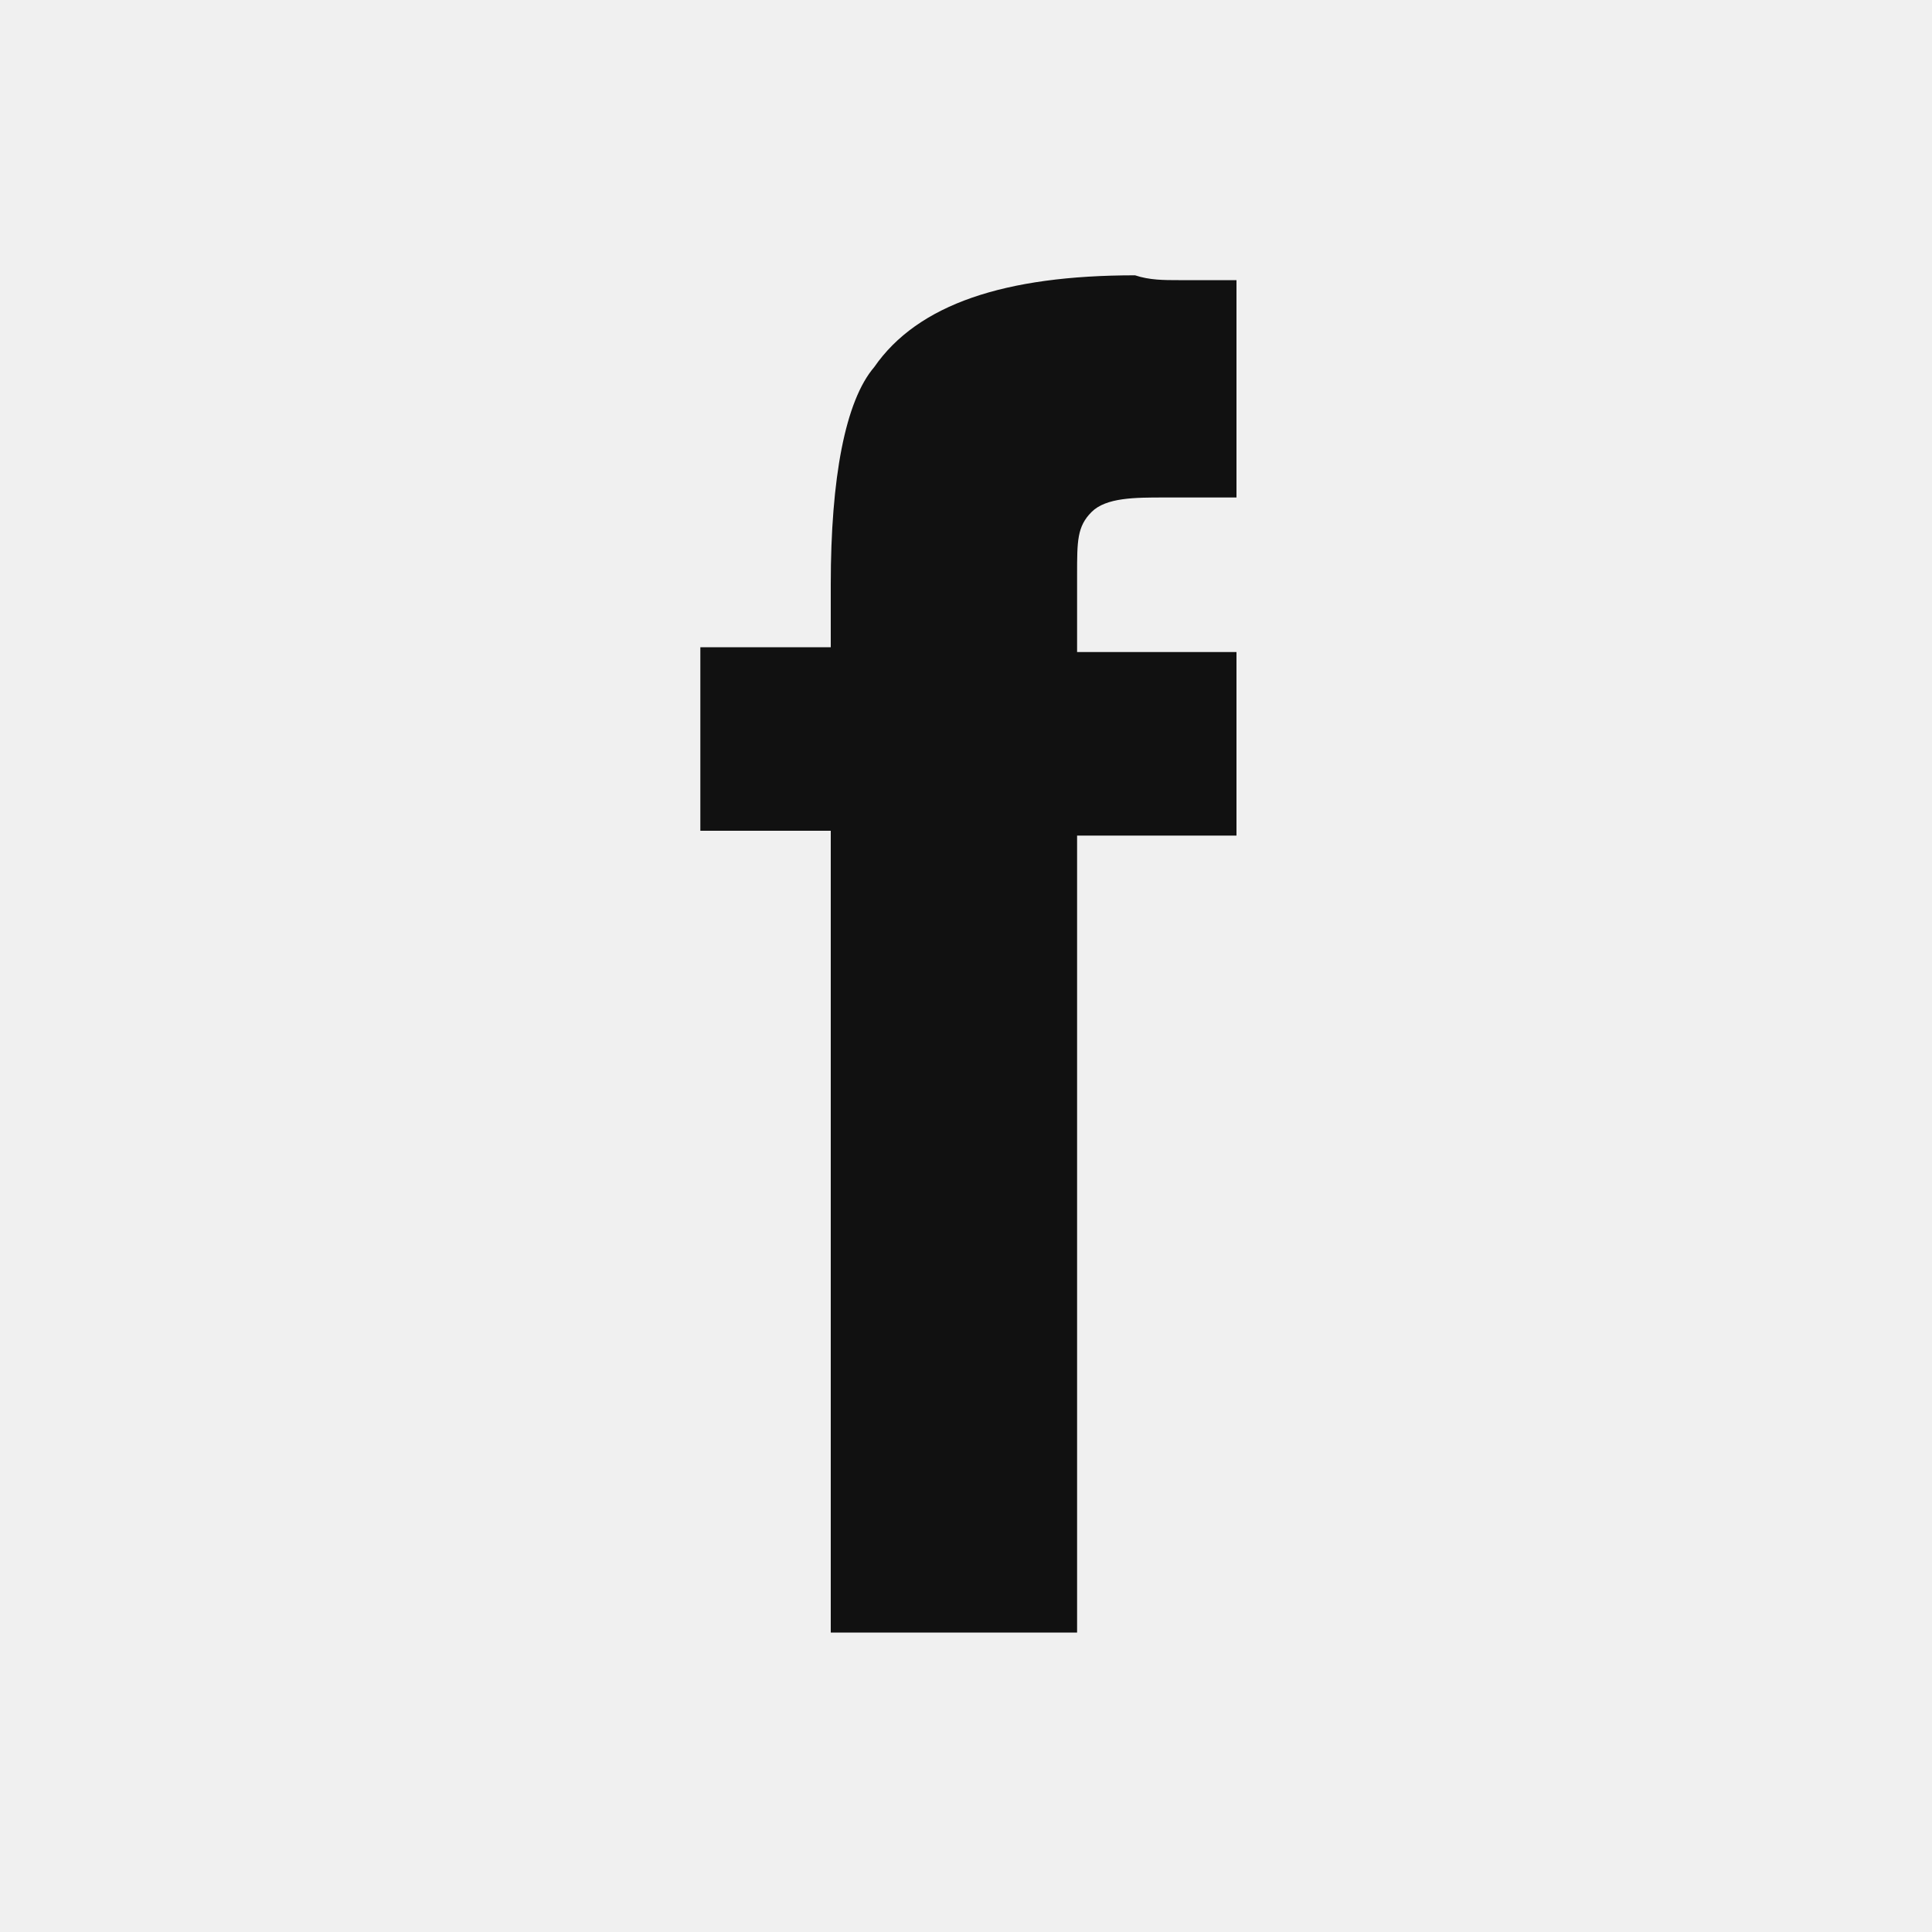
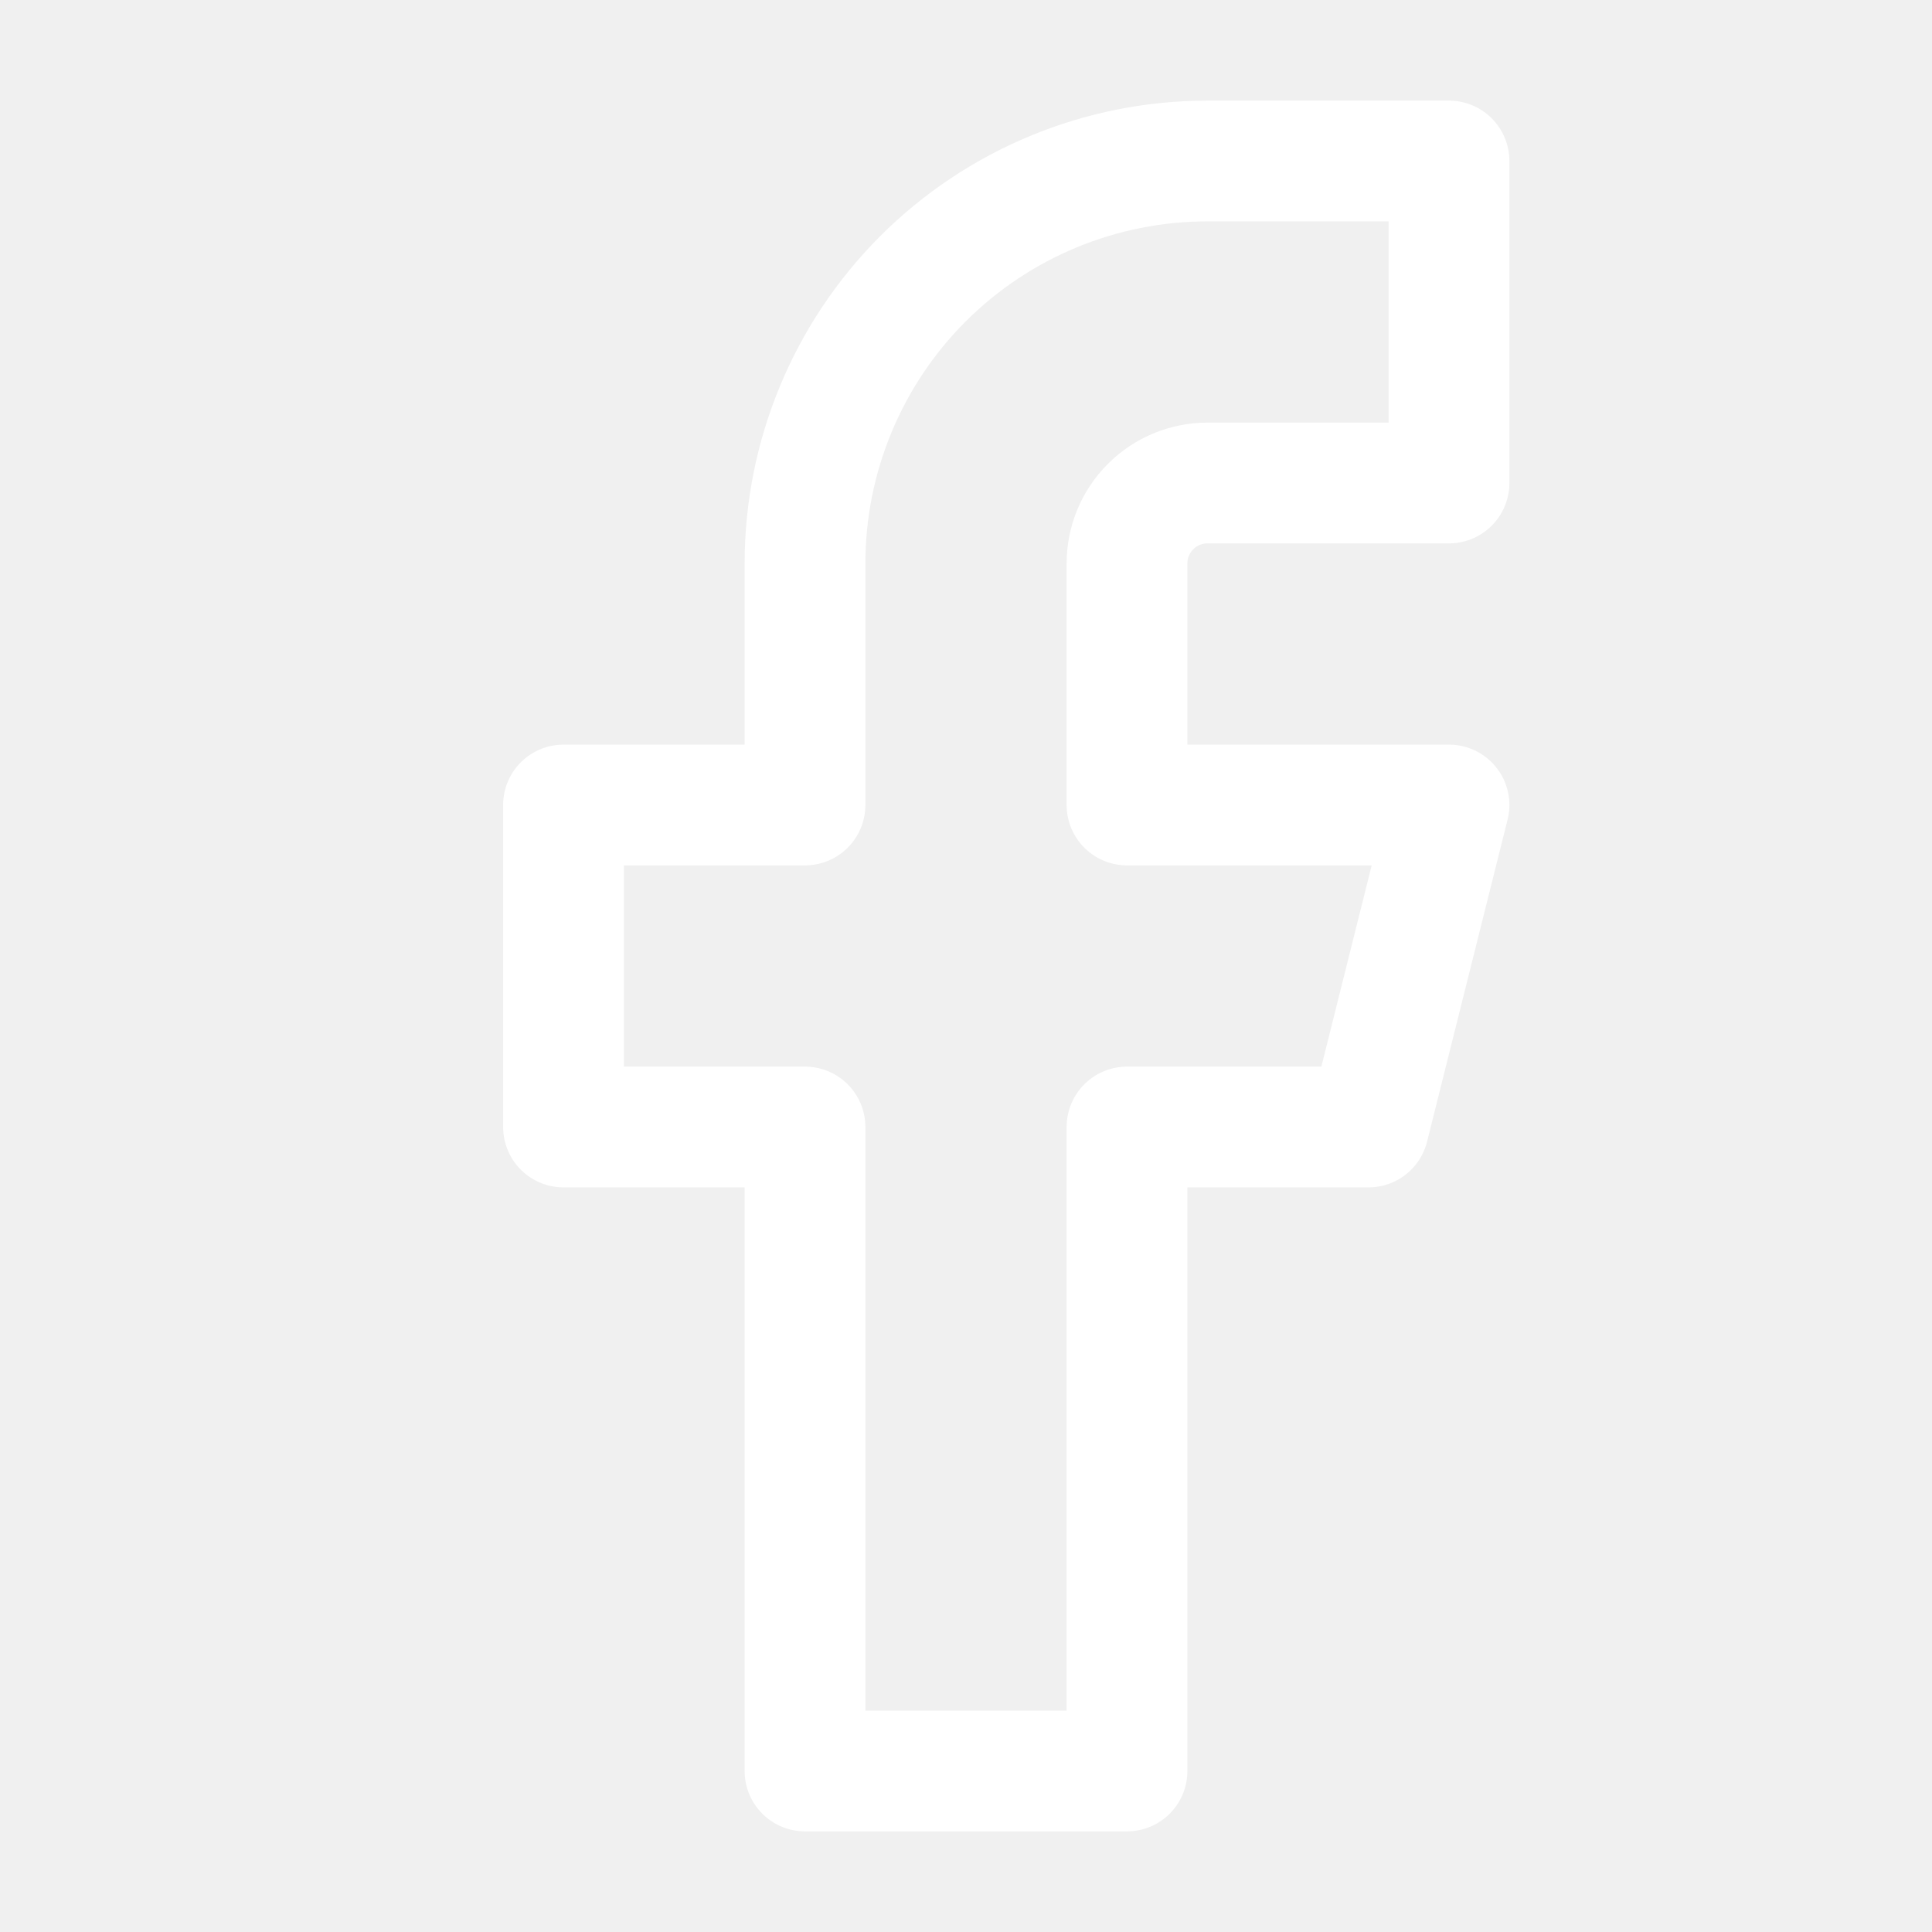
<svg xmlns="http://www.w3.org/2000/svg" width="24" height="24" viewBox="0 0 24 24" fill="none">
-   <path d="M14.64 3.48C14.82 3.48 15 3.48 15.36 3.48V6.18C15.18 6.18 14.82 6.18 14.46 6.18C14.1 6.18 13.74 6.18 13.56 6.36C13.38 6.54 13.38 6.72 13.38 7.14C13.38 7.5 13.38 7.74 13.38 8.1H15.36V10.38H13.38V20.28H10.32V10.32H8.7V8.04H10.32V7.26C10.32 5.94 10.5 4.98 10.86 4.56C11.4 3.78 12.48 3.42 14.1 3.42C14.28 3.48 14.46 3.48 14.64 3.48Z" fill="#111111" />
+   <path d="M18 2H15C13.674 2 12.402 2.527 11.464 3.464C10.527 4.402 10 5.674 10 7V10H7V14H10V22H14V14H17L18 10H14V7C14 6.735 14.105 6.48 14.293 6.293C14.48 6.105 14.735 6 15 6H18V2Z" stroke="white" stroke-width="1.5" stroke-linecap="round" stroke-linejoin="round" />
</svg>
